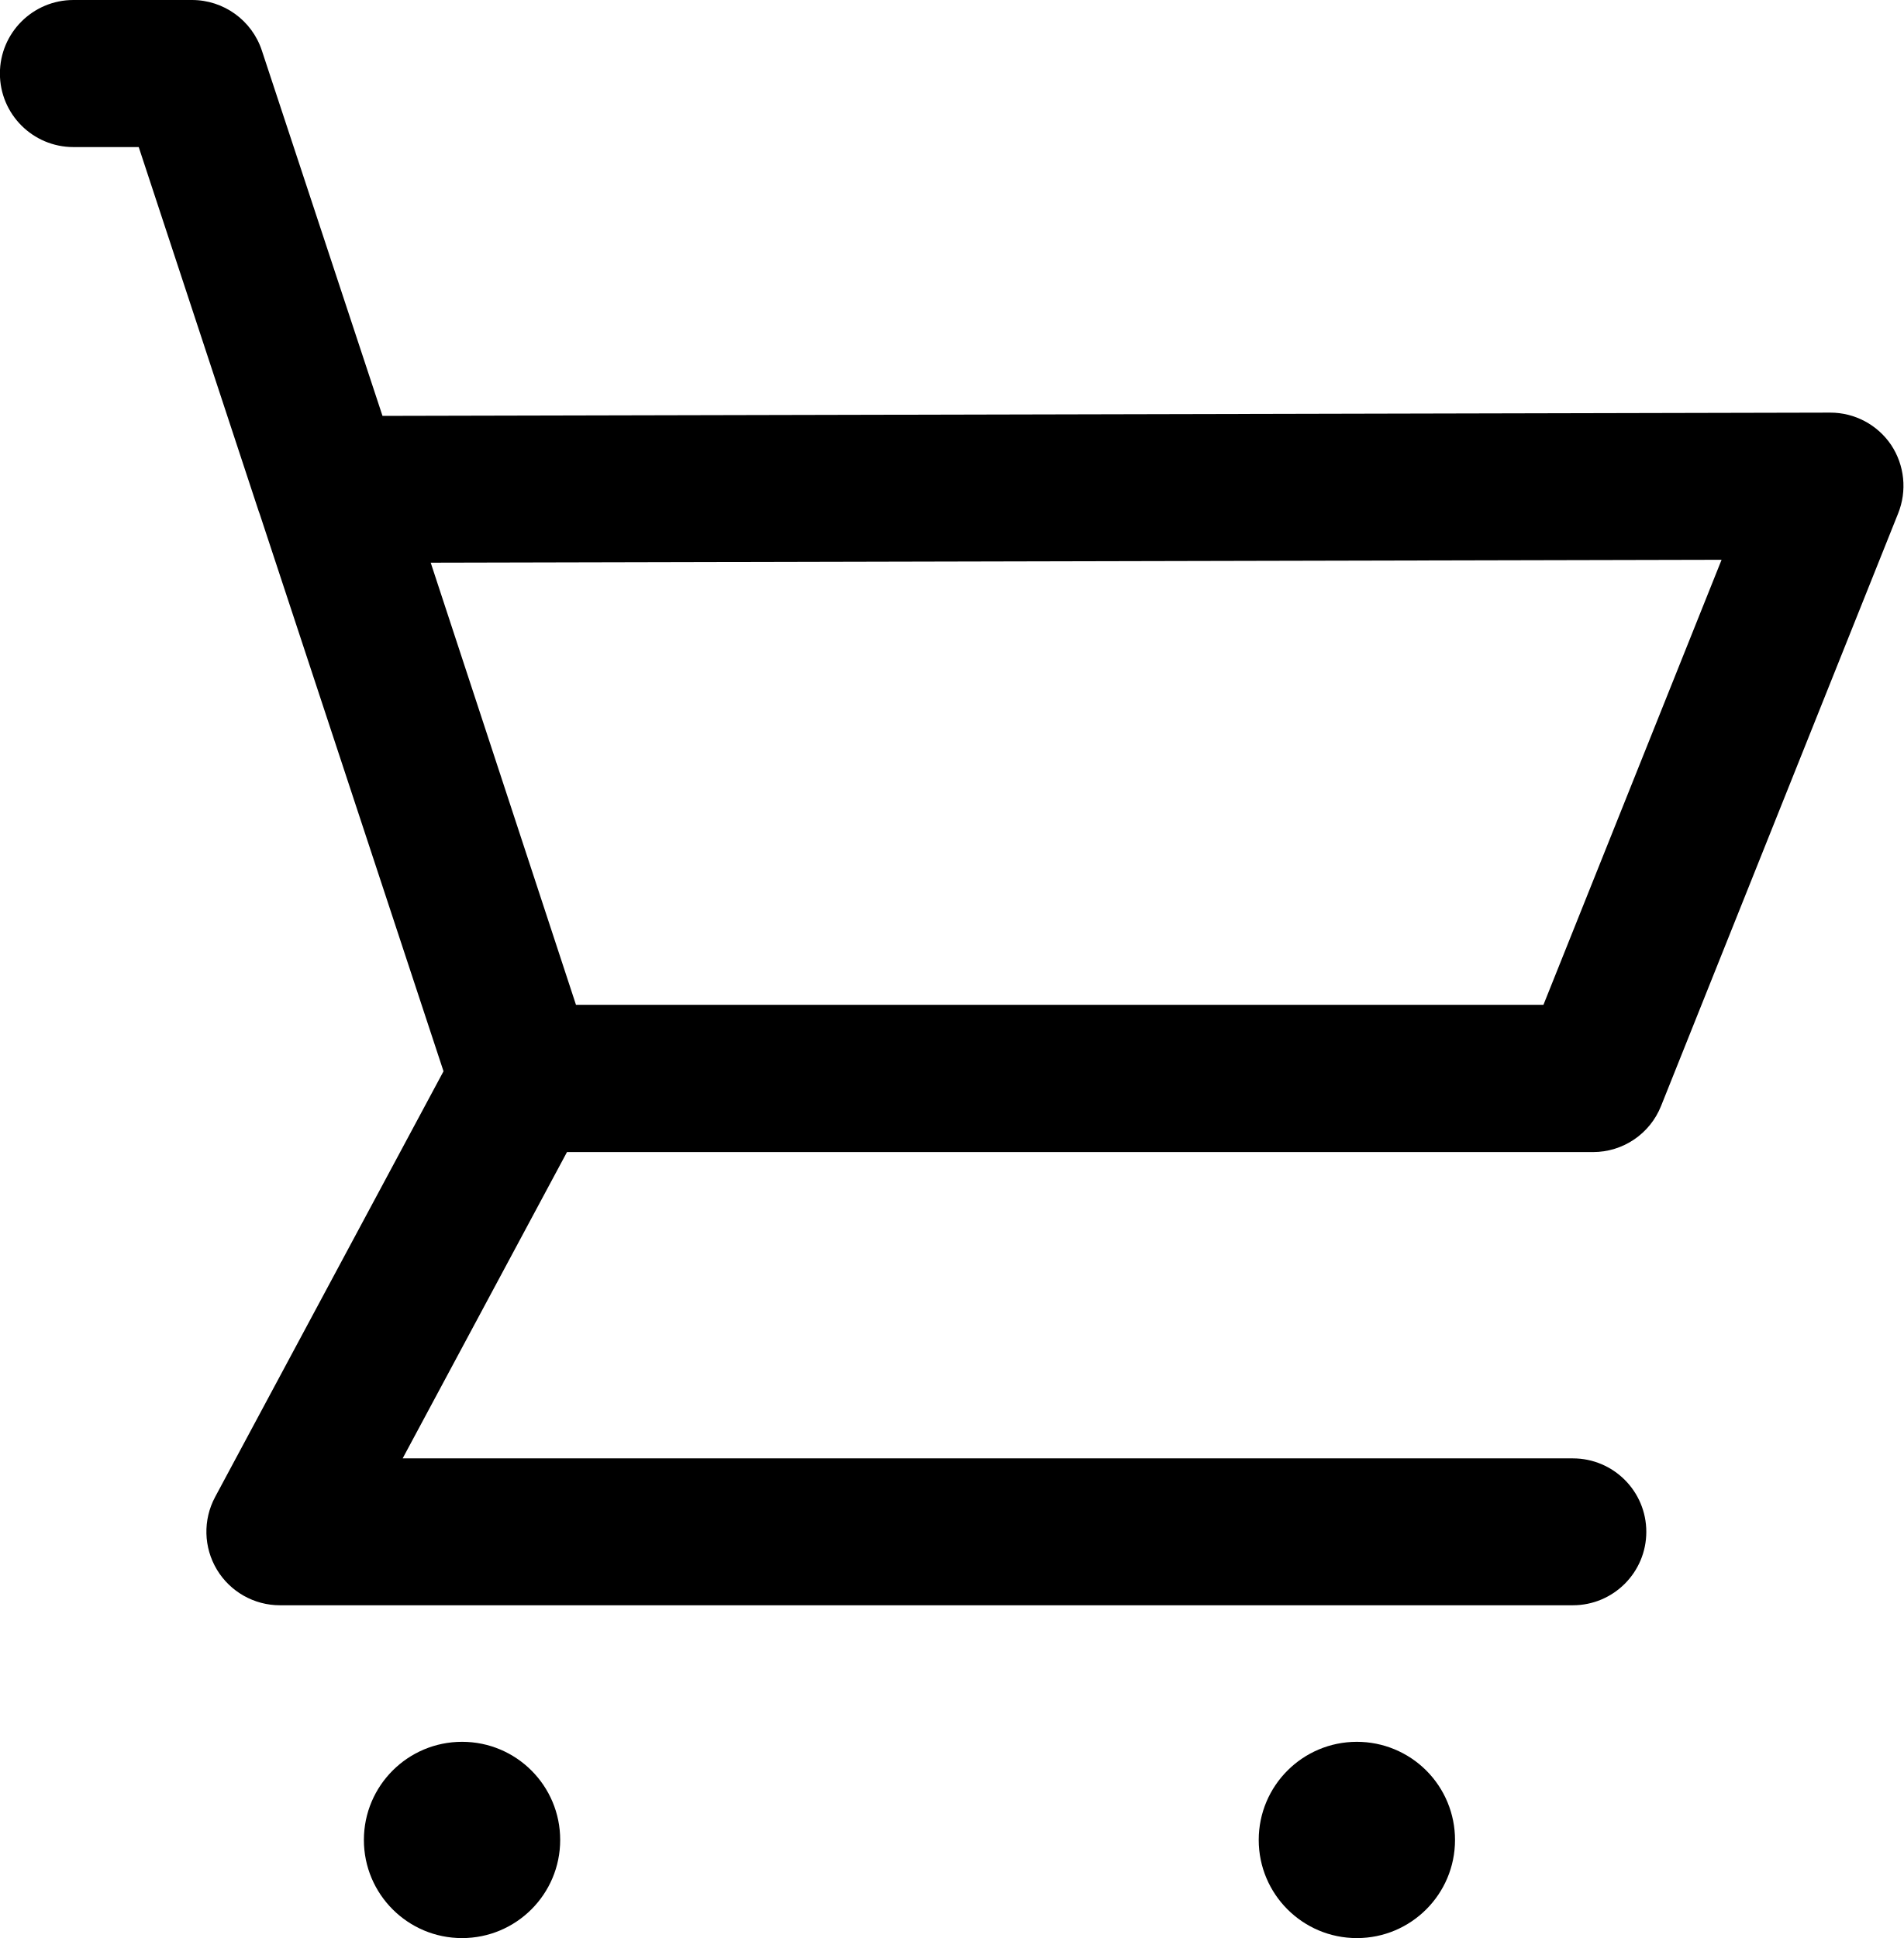
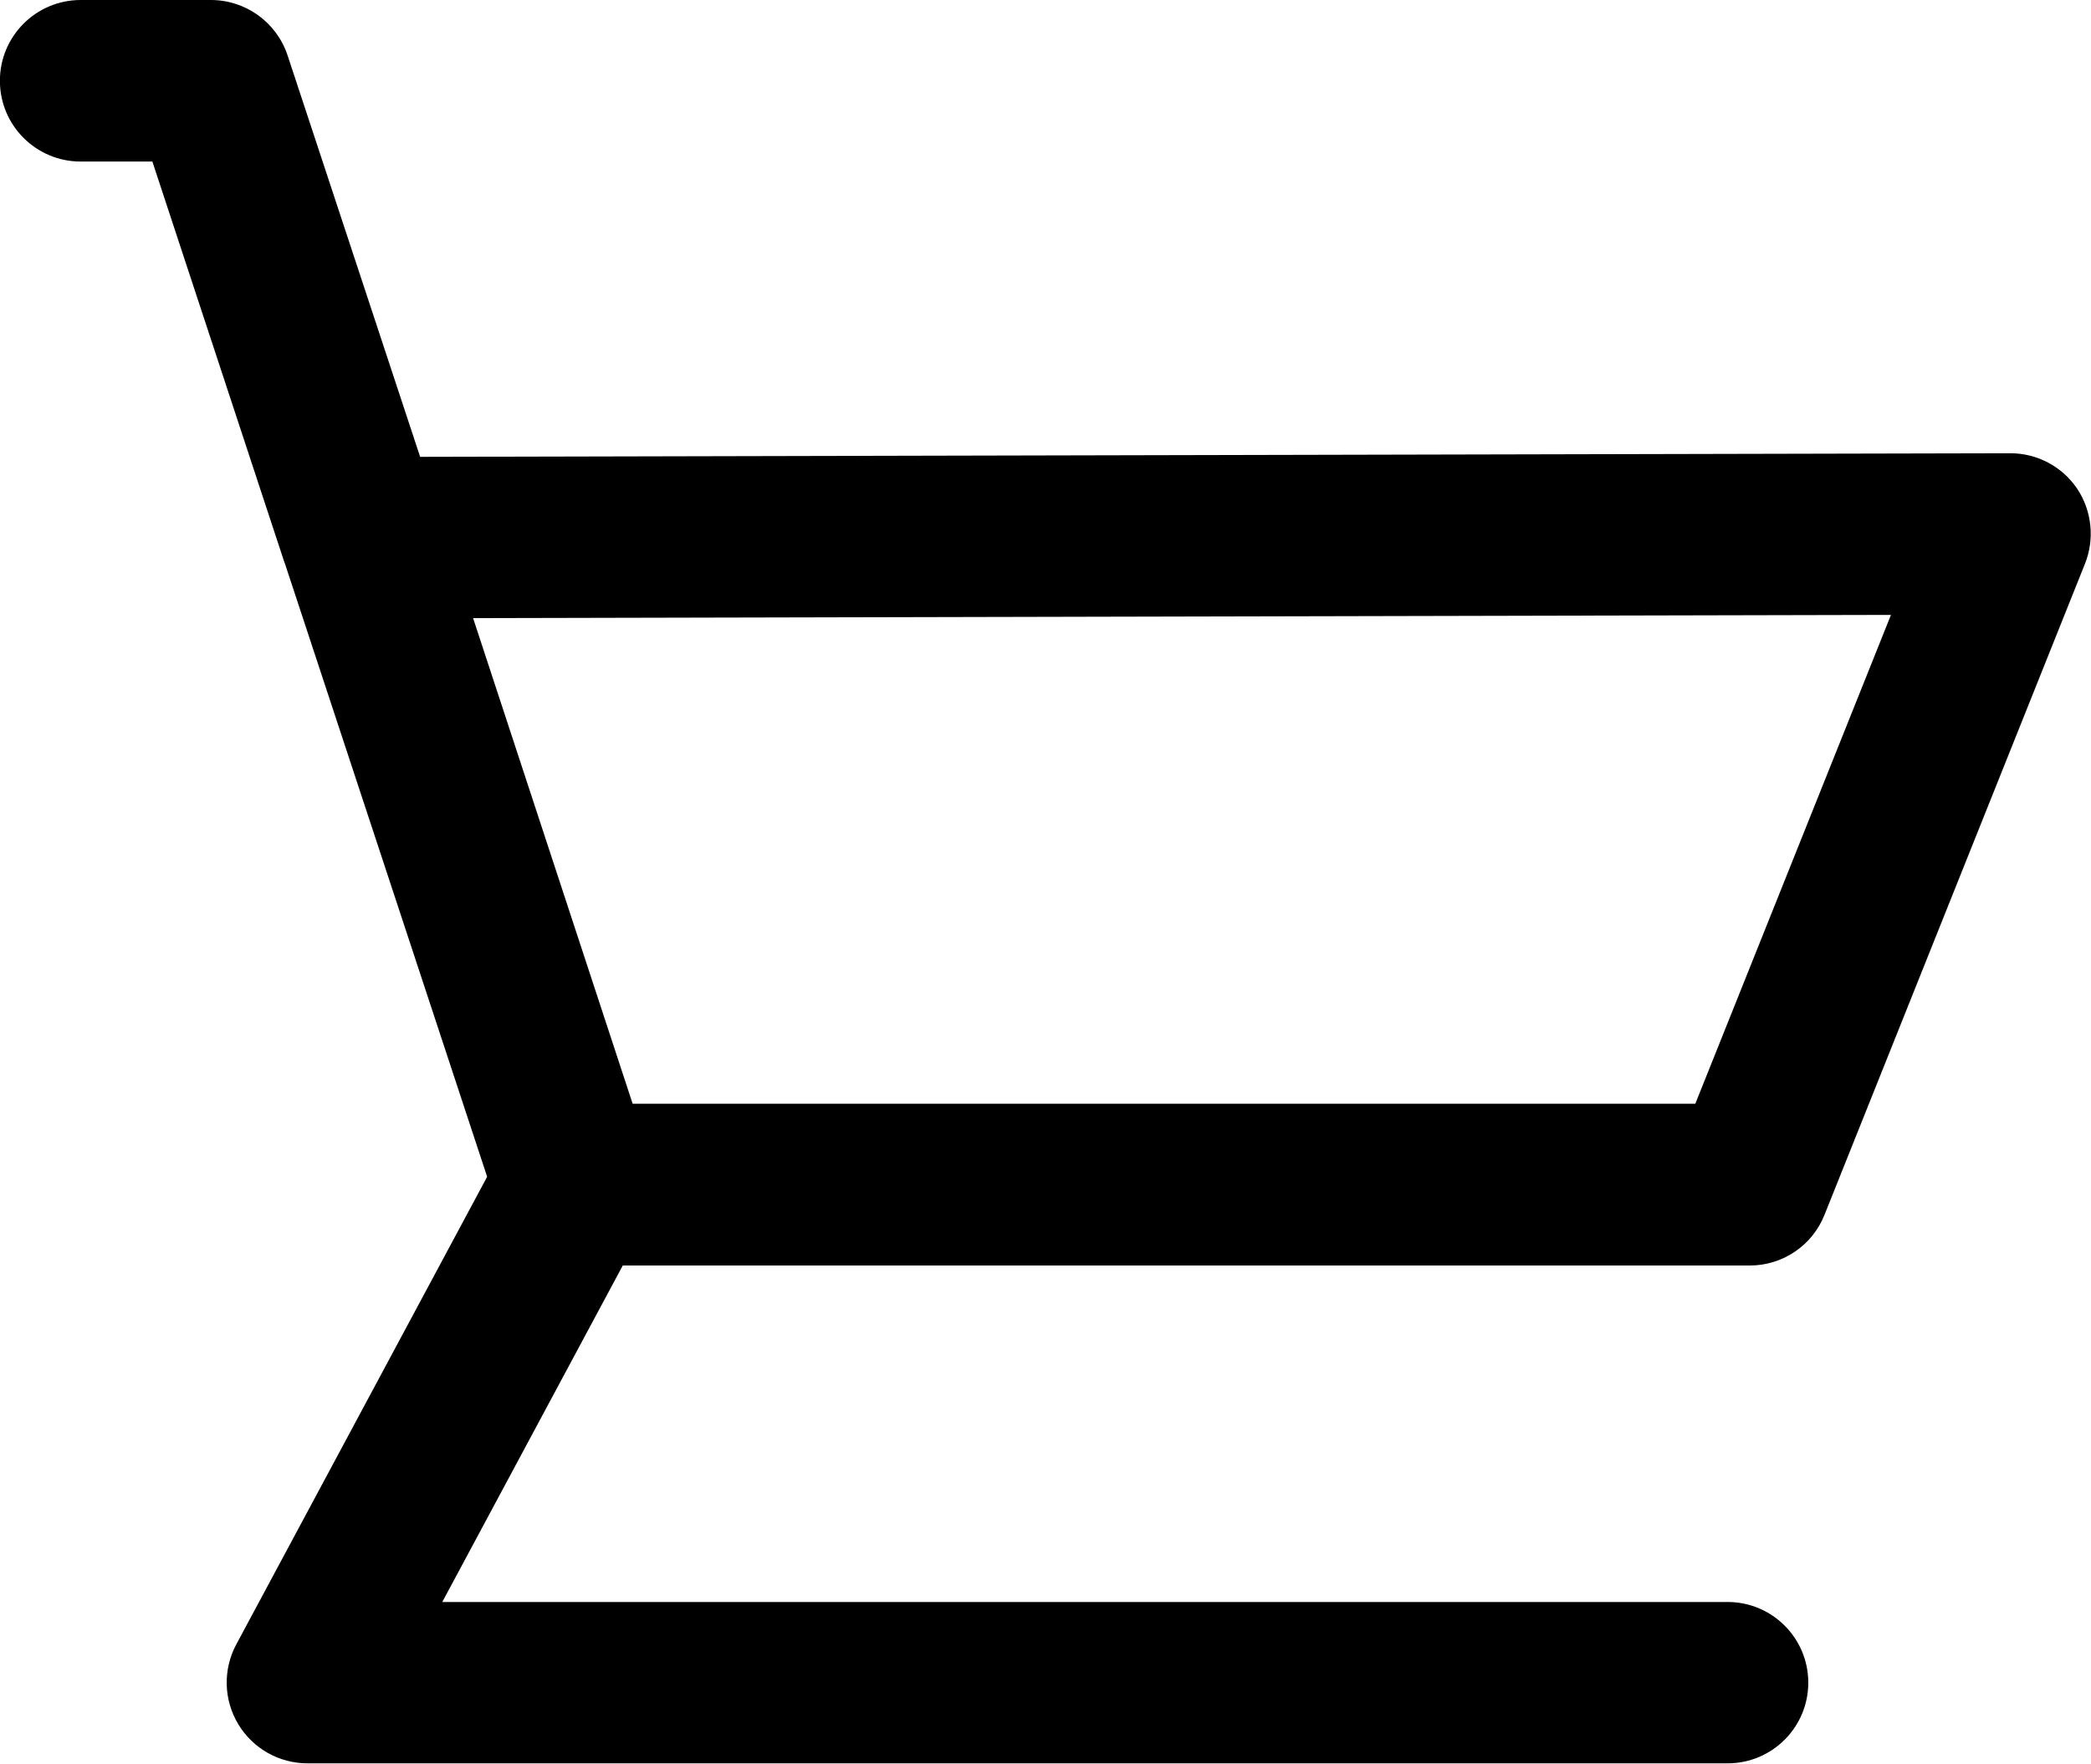
- <svg xmlns="http://www.w3.org/2000/svg" width="20.968" height="21.347" viewBox="0 0 20.968 21.347">
-   <g id="bdcb0c3f6d67999723518ef3c2ad5494" transform="translate(-10 -1.2)">
-     <path id="Path_4" data-name="Path 4" d="M30.829,6.1a.808.808,0,0,0-.67-.355h0l-15.946.036L12.884,1.756a.81.81,0,0,0-.77-.556H10.809a.81.81,0,1,0,0,1.62h.719l1.32,4.007.013.036L14.885,13,12.369,17.69a.81.81,0,0,0,.715,1.192H27.324a.809.809,0,1,0,0-1.618H14.435l1.81-3.374h11.3a.806.806,0,0,0,.751-.509l2.61-6.524A.815.815,0,0,0,30.829,6.1ZM27,12.268H16.344l-1.6-4.87,14.218-.032Z" />
-     <path id="Path_5" data-name="Path 5" d="M198.48,897.9a1.081,1.081,0,1,0,1.08,1.081A1.08,1.08,0,0,0,198.48,897.9Z" transform="translate(-183.39 -877.514)" />
-     <path id="Path_6" data-name="Path 6" d="M659.081,897.9a1.081,1.081,0,1,0,1.081,1.081A1.08,1.08,0,0,0,659.081,897.9Z" transform="translate(-634.136 -877.514)" />
-   </g>
+ <svg xmlns="http://www.w3.org/2000/svg" width="20.968" height="17.681" viewBox="0 0 20.968 17.681">
+   <path id="Path_4" data-name="Path 4" d="M30.829,6.1a.808.808,0,0,0-.67-.355h0l-15.946.036L12.884,1.756a.81.81,0,0,0-.77-.556H10.809a.81.81,0,1,0,0,1.62h.719l1.32,4.007.013.036L14.885,13,12.369,17.69a.81.81,0,0,0,.715,1.192H27.324a.809.809,0,1,0,0-1.618H14.435l1.81-3.374h11.3a.806.806,0,0,0,.751-.509l2.61-6.524A.815.815,0,0,0,30.829,6.1ZM27,12.268H16.344l-1.6-4.87,14.218-.032Z" transform="translate(-10 -1.2)" />
</svg>
